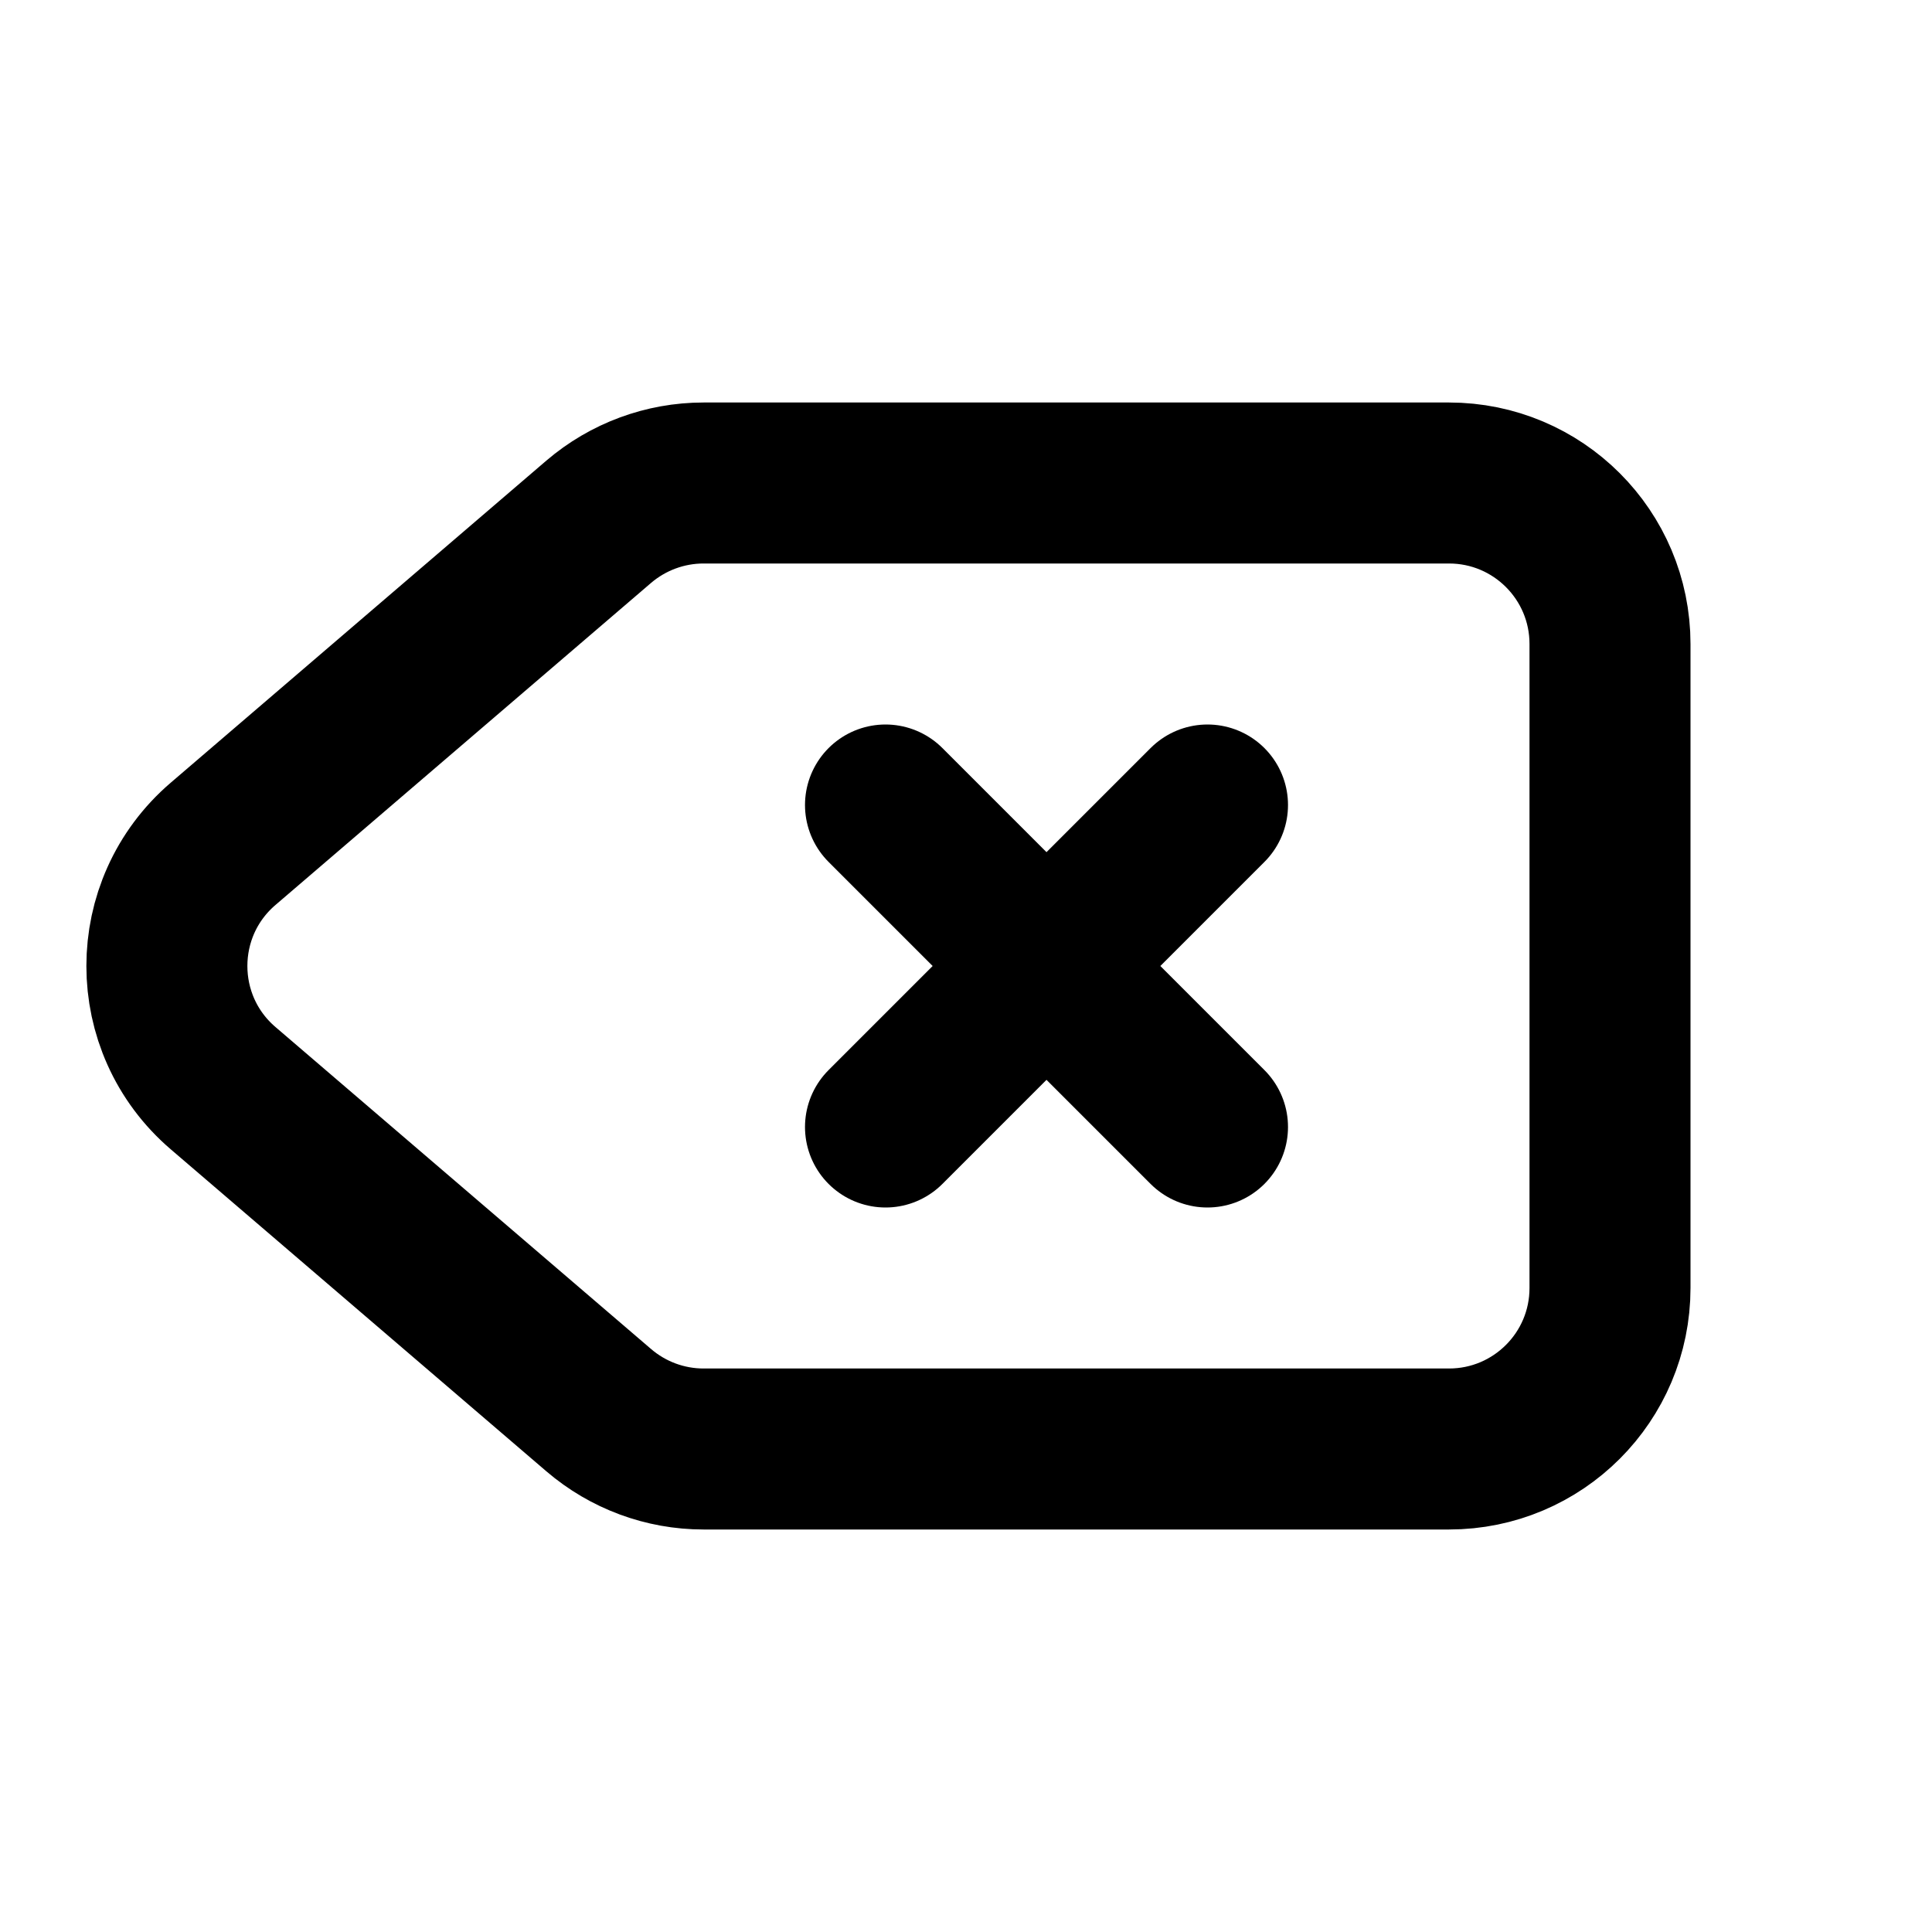
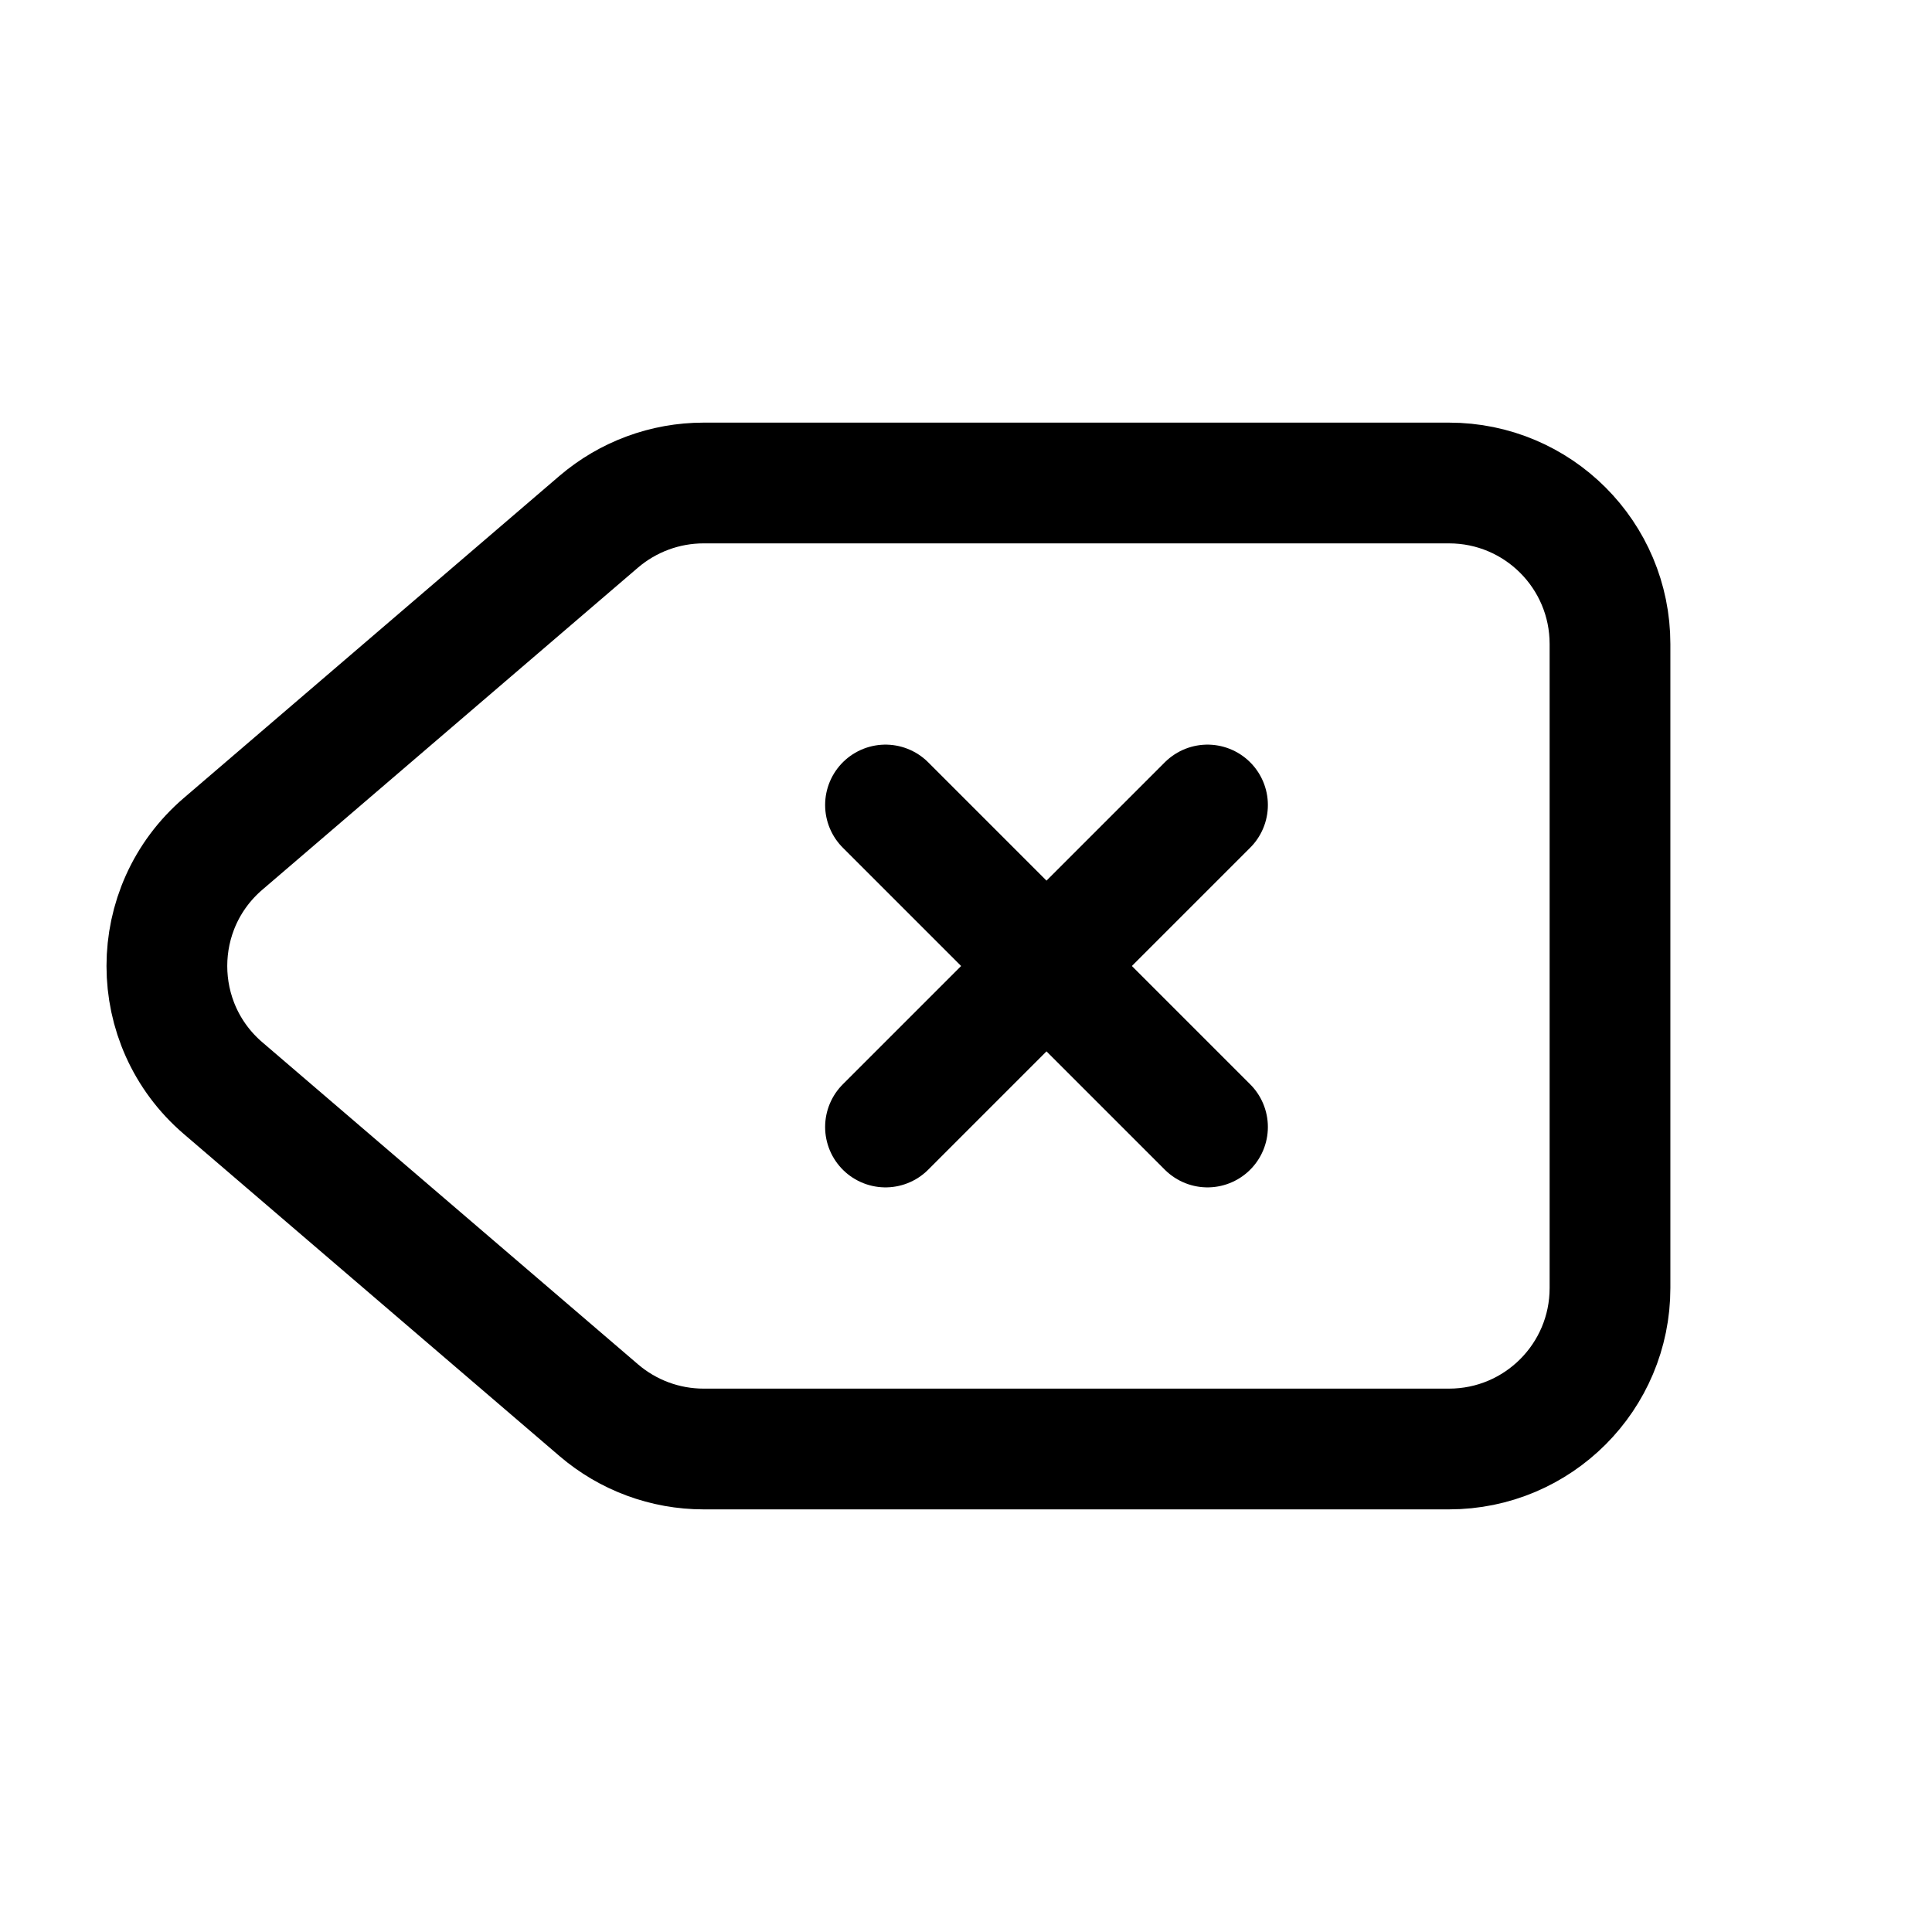
- <svg xmlns="http://www.w3.org/2000/svg" width="800px" height="800px" viewBox="0 0 24 24" fill="none">
-   <path d="M11 10L15 14M11 14L15 10M2.772 13.518L7.438 17.518C7.801 17.829 8.262 18 8.74 18H18C19.105 18 20 17.105 20 16V8C20 6.895 19.105 6 18 6H8.74C8.262 6 7.801 6.171 7.438 6.481L2.772 10.482C1.84 11.28 1.84 12.72 2.772 13.518Z" stroke="#000000" stroke-width="2" stroke-linecap="round" stroke-linejoin="round" />
+ <svg xmlns="http://www.w3.org/2000/svg" viewBox="0 0 24 24" fill="none">
+   <path d="M11 10L15 14M11 14L15 10M2.772 13.518L7.438 17.518C7.801 17.829 8.262 18 8.74 18H18C19.105 18 20 17.105 20 16V8C20 6.895 19.105 6 18 6H8.74C8.262 6 7.801 6.171 7.438 6.481L2.772 10.482C1.84 11.28 1.84 12.72 2.772 13.518Z" stroke="currentColor" stroke-width="1.5" stroke-linecap="round" stroke-linejoin="round" />
</svg>
